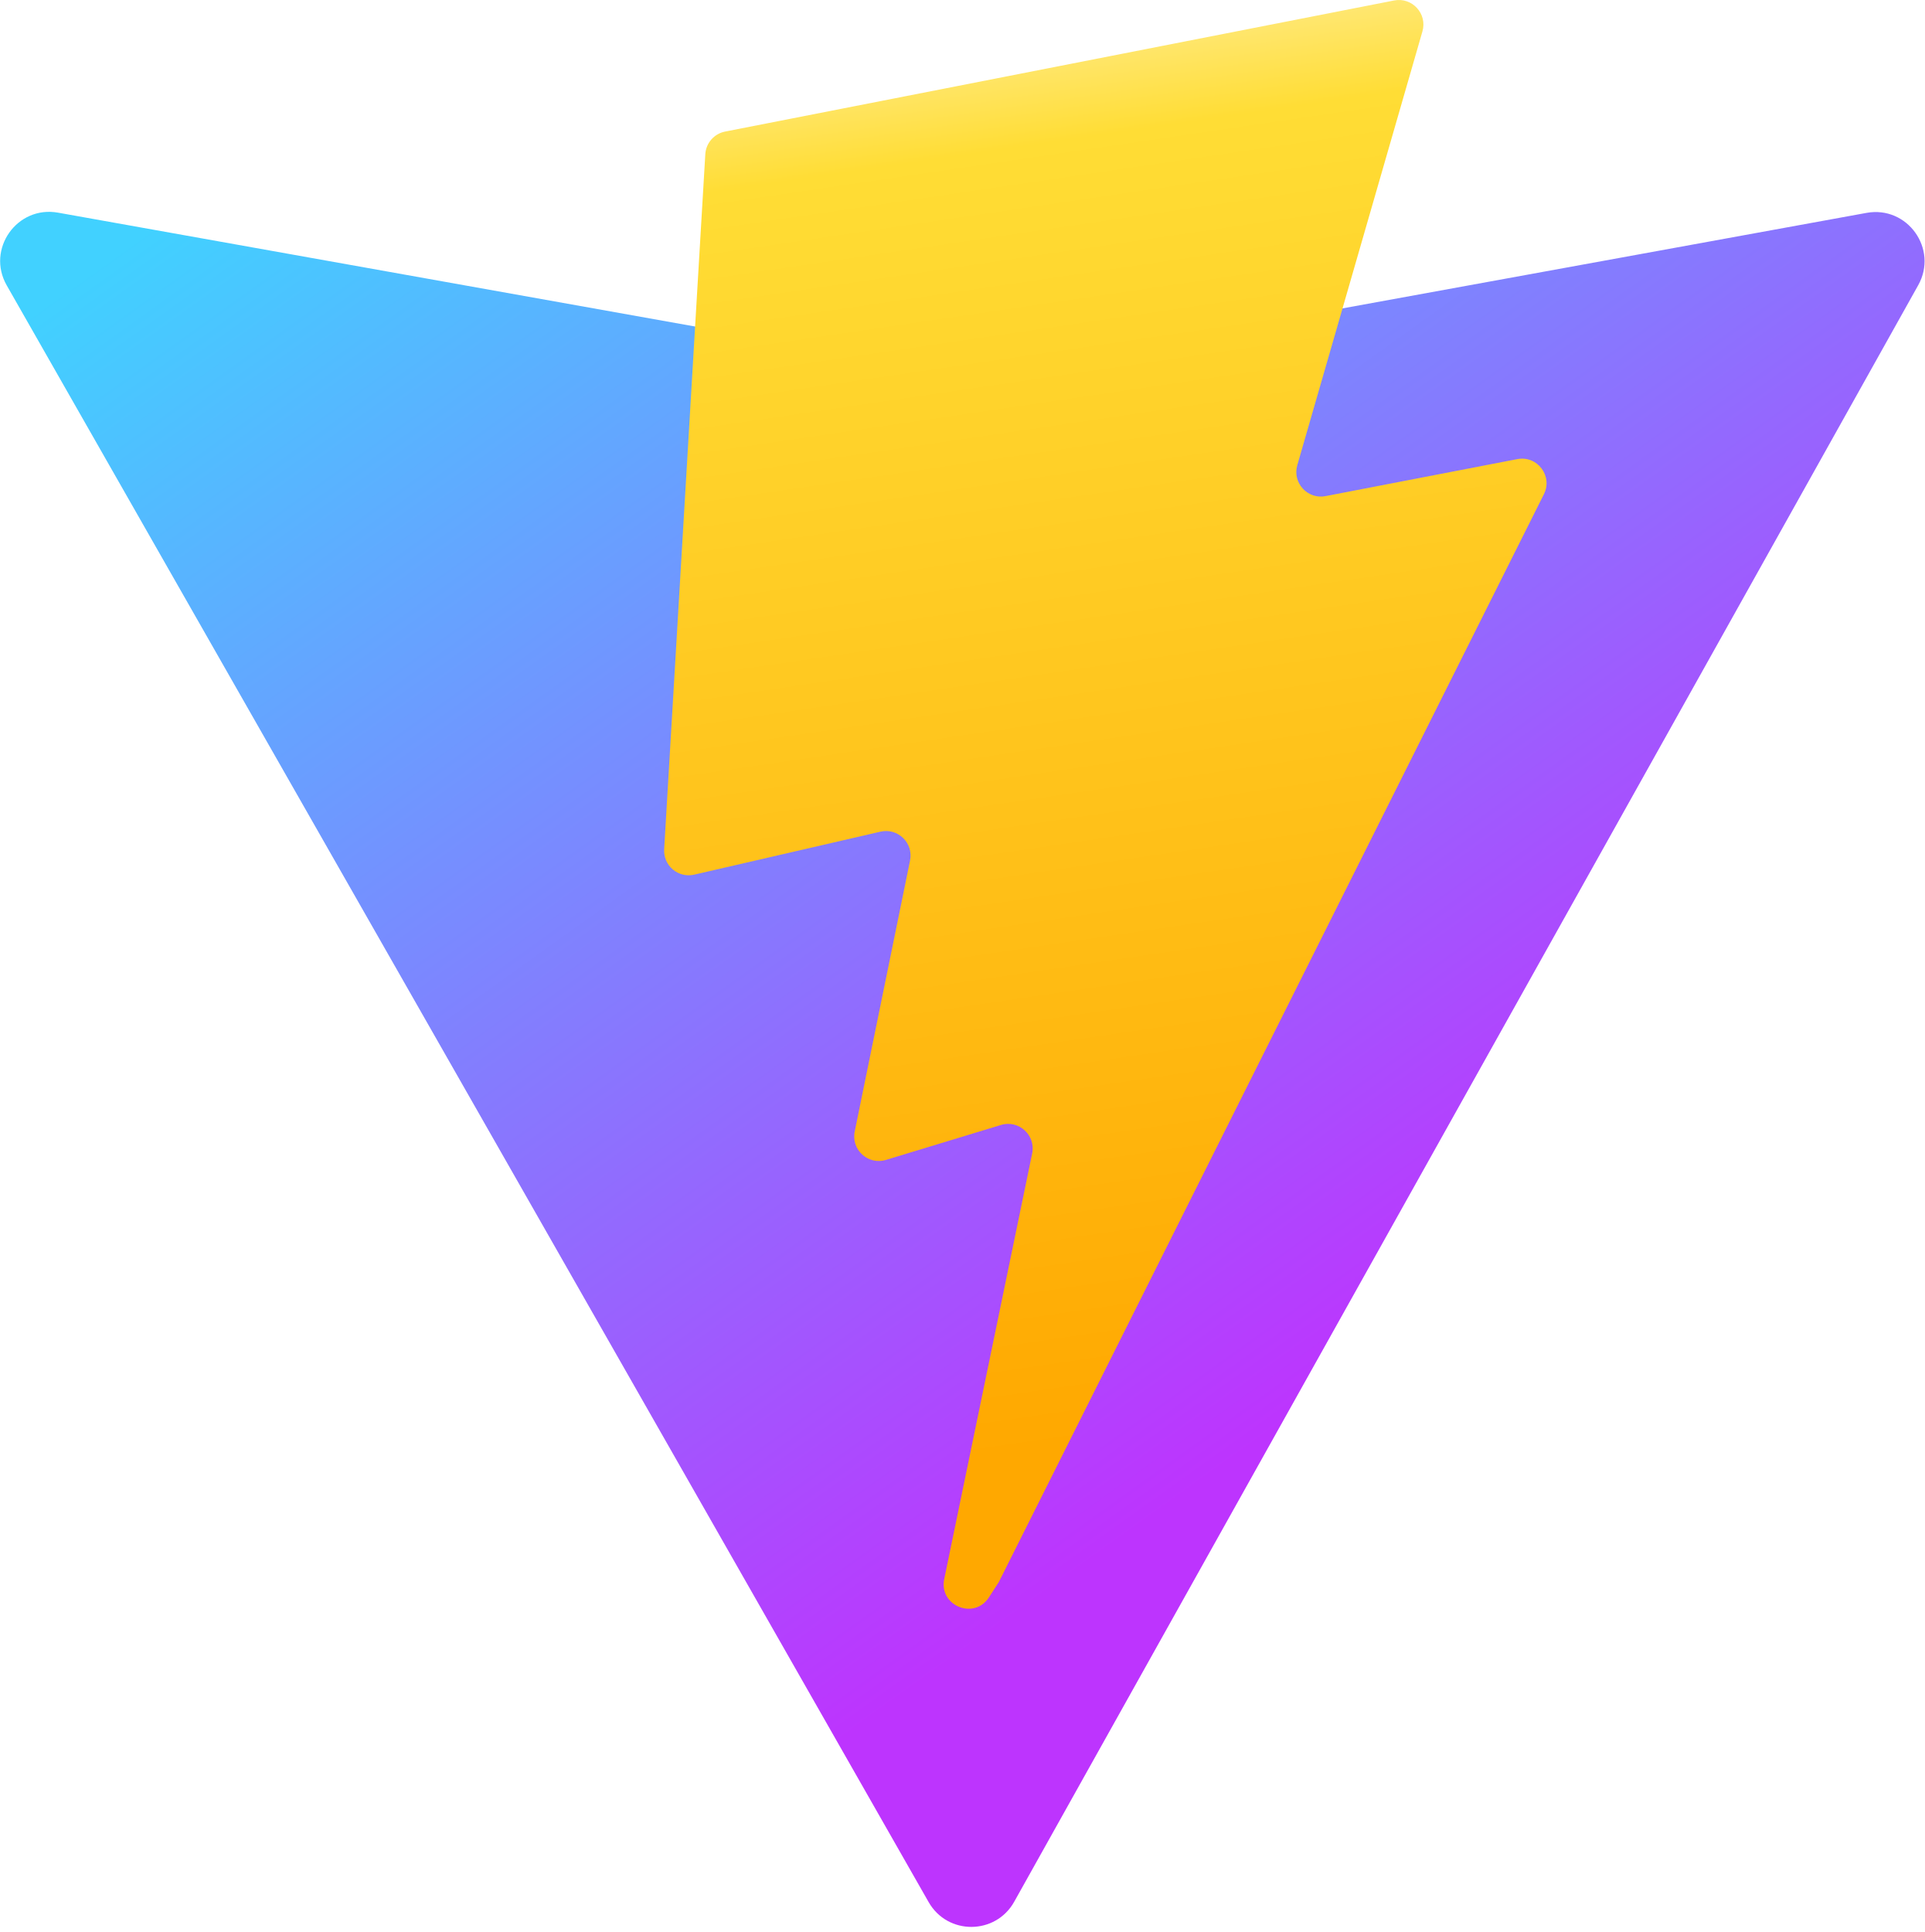
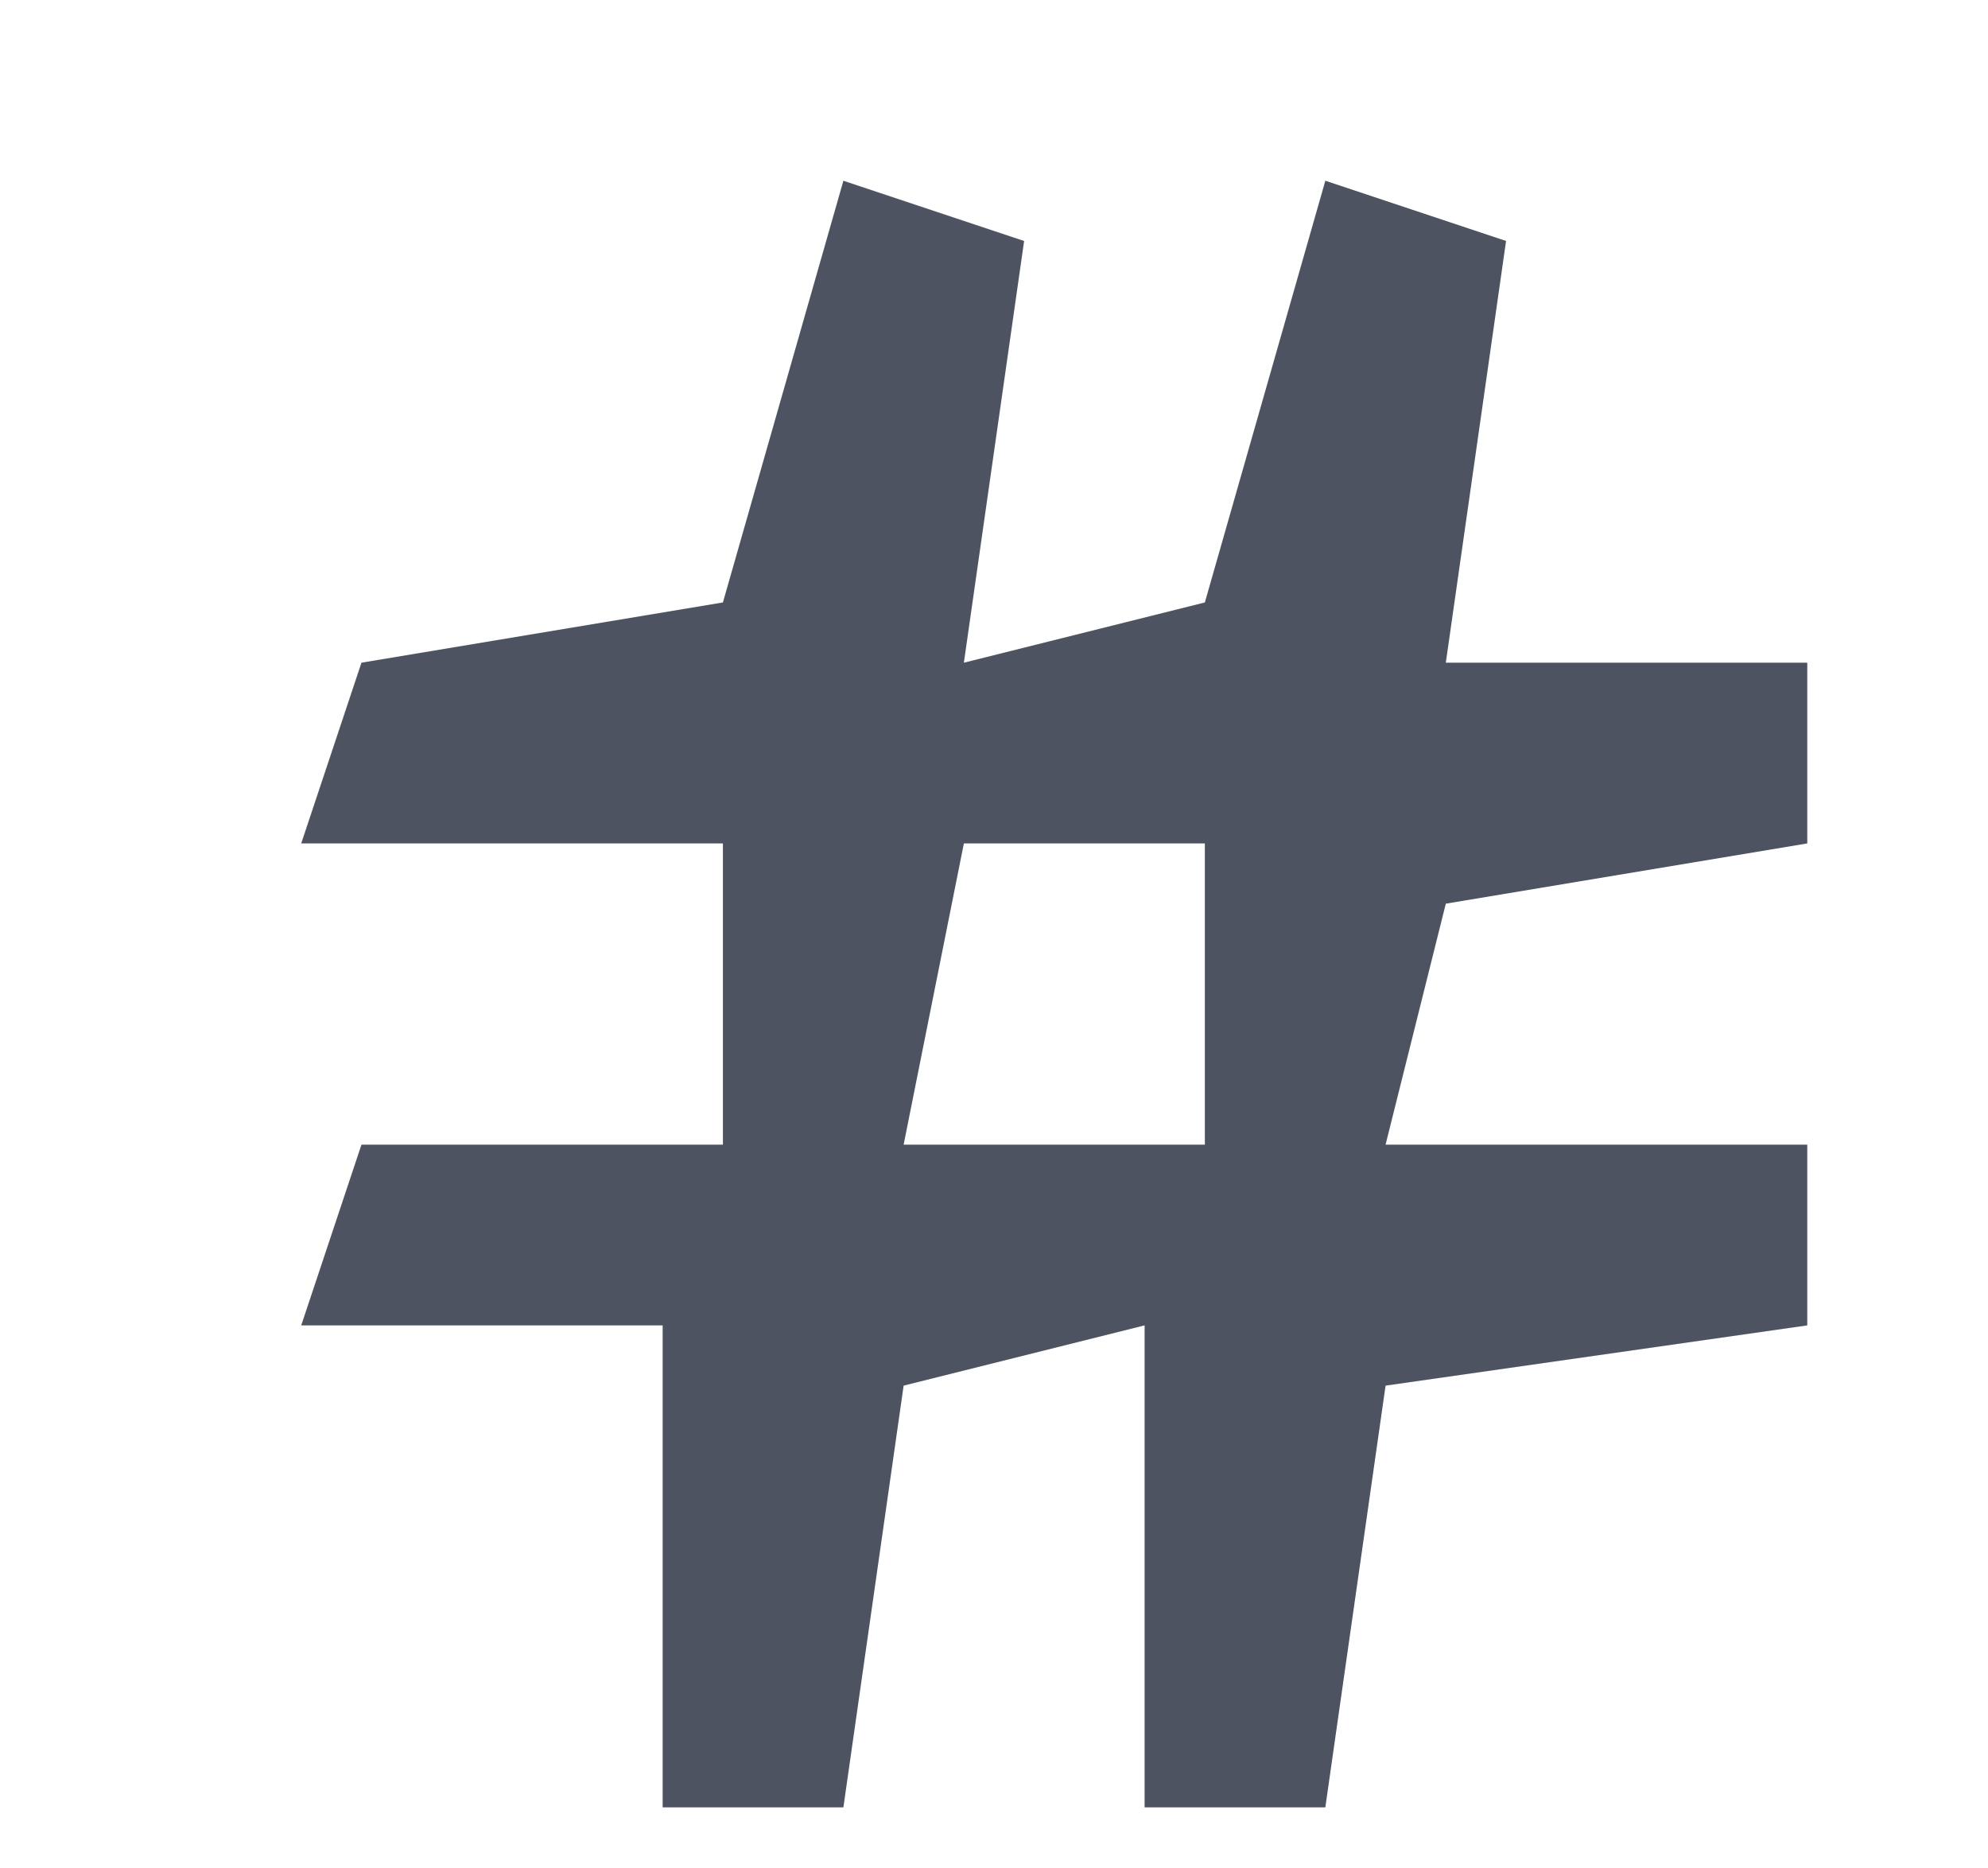
- <svg xmlns="http://www.w3.org/2000/svg" aria-hidden="true" role="img" class="iconify iconify--logos" width="31.88" height="32" preserveAspectRatio="xMidYMid meet" viewBox="0 0 256 257">
-   <defs>
-     <linearGradient id="IconifyId1813088fe1fbc01fb466" x1="-.828%" x2="57.636%" y1="7.652%" y2="78.411%">
-       <stop offset="0%" stop-color="#41D1FF" />
-       <stop offset="100%" stop-color="#BD34FE" />
-     </linearGradient>
-     <linearGradient id="IconifyId1813088fe1fbc01fb467" x1="43.376%" x2="50.316%" y1="2.242%" y2="89.03%">
-       <stop offset="0%" stop-color="#FFEA83" />
-       <stop offset="8.333%" stop-color="#FFDD35" />
-       <stop offset="100%" stop-color="#FFA800" />
-     </linearGradient>
-   </defs>
-   <path fill="url(#IconifyId1813088fe1fbc01fb466)" d="M255.153 37.938L134.897 252.976c-2.483 4.44-8.862 4.466-11.382.048L.875 37.958c-2.746-4.814 1.371-10.646 6.827-9.67l120.385 21.517a6.537 6.537 0 0 0 2.322-.004l117.867-21.483c5.438-.991 9.574 4.796 6.877 9.62Z" />
-   <path fill="url(#IconifyId1813088fe1fbc01fb467)" d="M185.432.063L96.44 17.501a3.268 3.268 0 0 0-2.634 3.014l-5.474 92.456a3.268 3.268 0 0 0 3.997 3.378l24.777-5.718c2.318-.535 4.413 1.507 3.936 3.838l-7.361 36.047c-.495 2.426 1.782 4.5 4.151 3.78l15.304-4.649c2.372-.72 4.652 1.36 4.15 3.788l-11.698 56.621c-.732 3.542 3.979 5.473 5.943 2.437l1.313-2.028l72.516-144.72c1.215-2.423-.88-5.186-3.54-4.672l-25.505 4.922c-2.396.462-4.435-1.77-3.759-4.114l16.646-57.705c.677-2.35-1.37-4.583-3.769-4.113Z" />
+ <svg xmlns="http://www.w3.org/2000/svg" version="1.1" width="33" height="31">
+   <path d="M0 0 C0.99 0.33 1.98 0.66 3 1 C2.67 3.31 2.34 5.62 2 8 C3.32 7.67 4.64 7.34 6 7 C6.66 4.69 7.32 2.38 8 0 C8.99 0.33 9.98 0.66 11 1 C10.67 3.31 10.34 5.62 10 8 C11.98 8 13.96 8 16 8 C16 8.99 16 9.98 16 11 C14.02 11.33 12.04 11.66 10 12 C9.67 13.32 9.34 14.64 9 16 C11.31 16 13.62 16 16 16 C16 16.99 16 17.98 16 19 C13.69 19.33 11.38 19.66 9 20 C8.67 22.31 8.34 24.62 8 27 C7.01 27 6.02 27 5 27 C5 24.36 5 21.72 5 19 C3.68 19.33 2.36 19.66 1 20 C0.67 22.31 0.34 24.62 0 27 C-0.99 27 -1.98 27 -3 27 C-3 24.36 -3 21.72 -3 19 C-4.98 19 -6.96 19 -9 19 C-8.505 17.515 -8.505 17.515 -8 16 C-6.02 16 -4.04 16 -2 16 C-2 14.35 -2 12.7 -2 11 C-4.31 11 -6.62 11 -9 11 C-8.67 10.01 -8.34 9.02 -8 8 C-6.02 7.67 -4.04 7.34 -2 7 C-1.34 4.69 -0.68 2.38 0 0 Z M2 11 C1.67 12.65 1.34 14.3 1 16 C2.65 16 4.3 16 6 16 C6 14.35 6 12.7 6 11 C4.68 11 3.36 11 2 11 Z " fill="#4D5361" transform="translate(14,3)" />
</svg>
